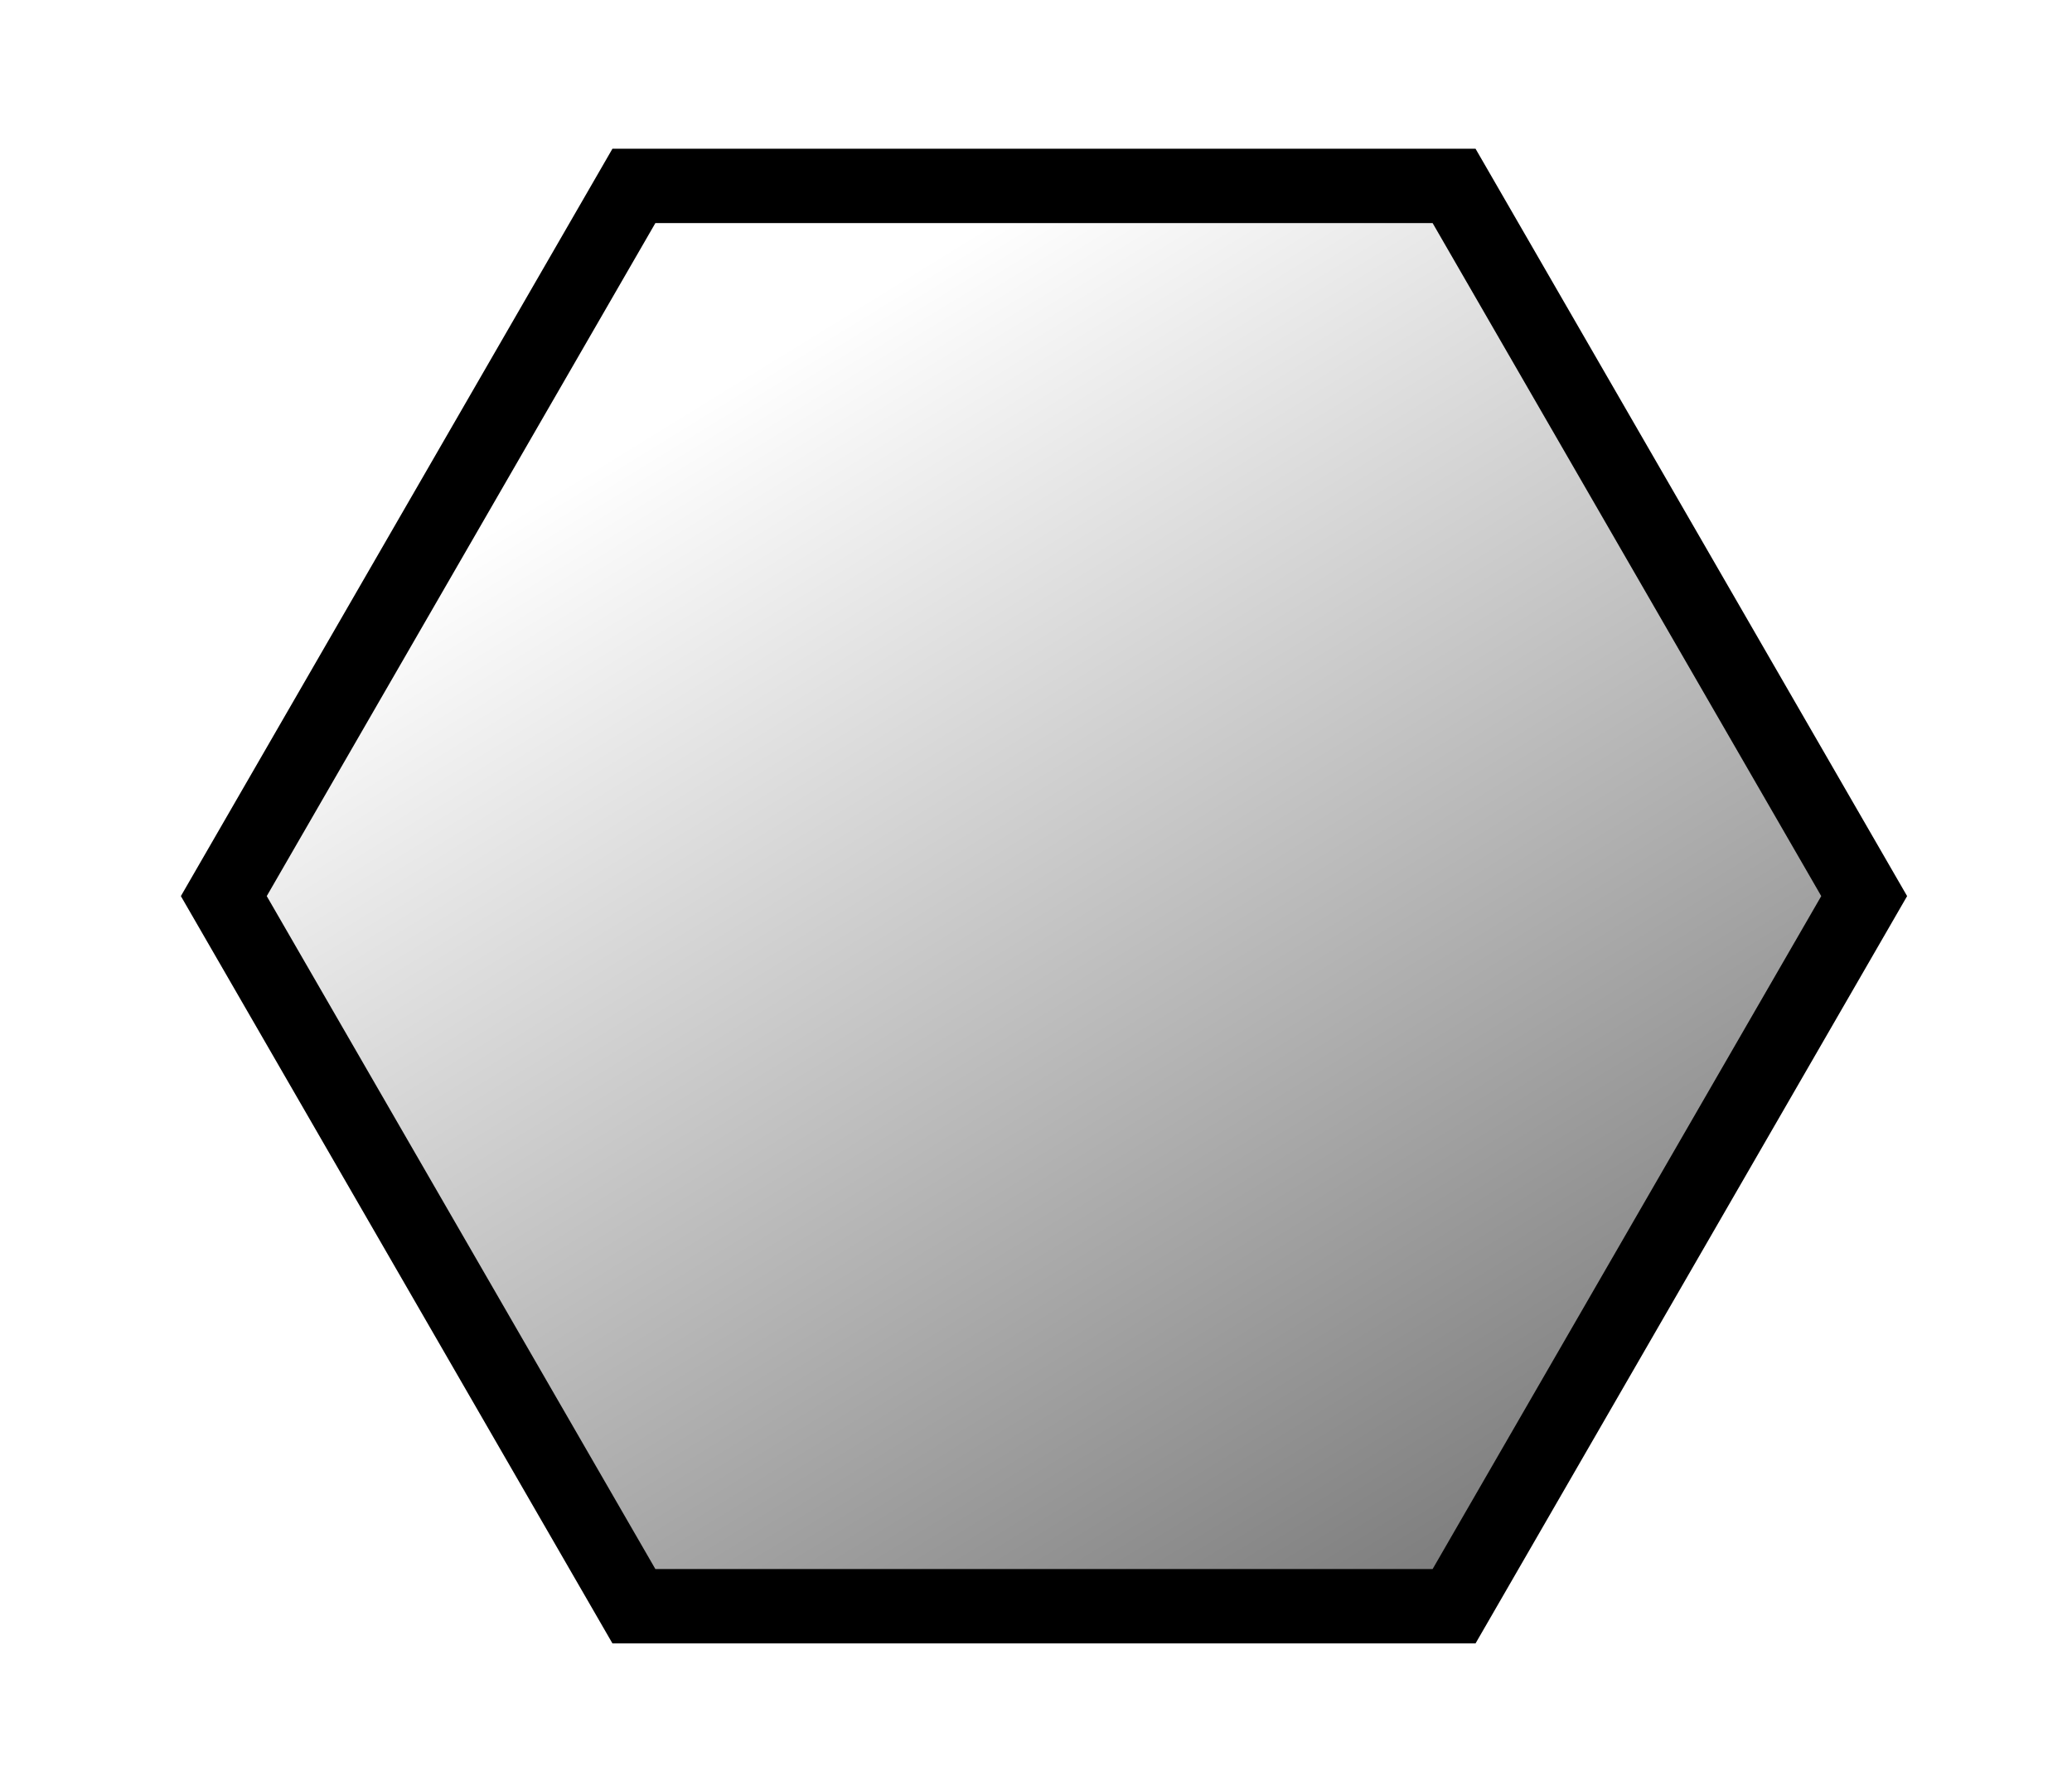
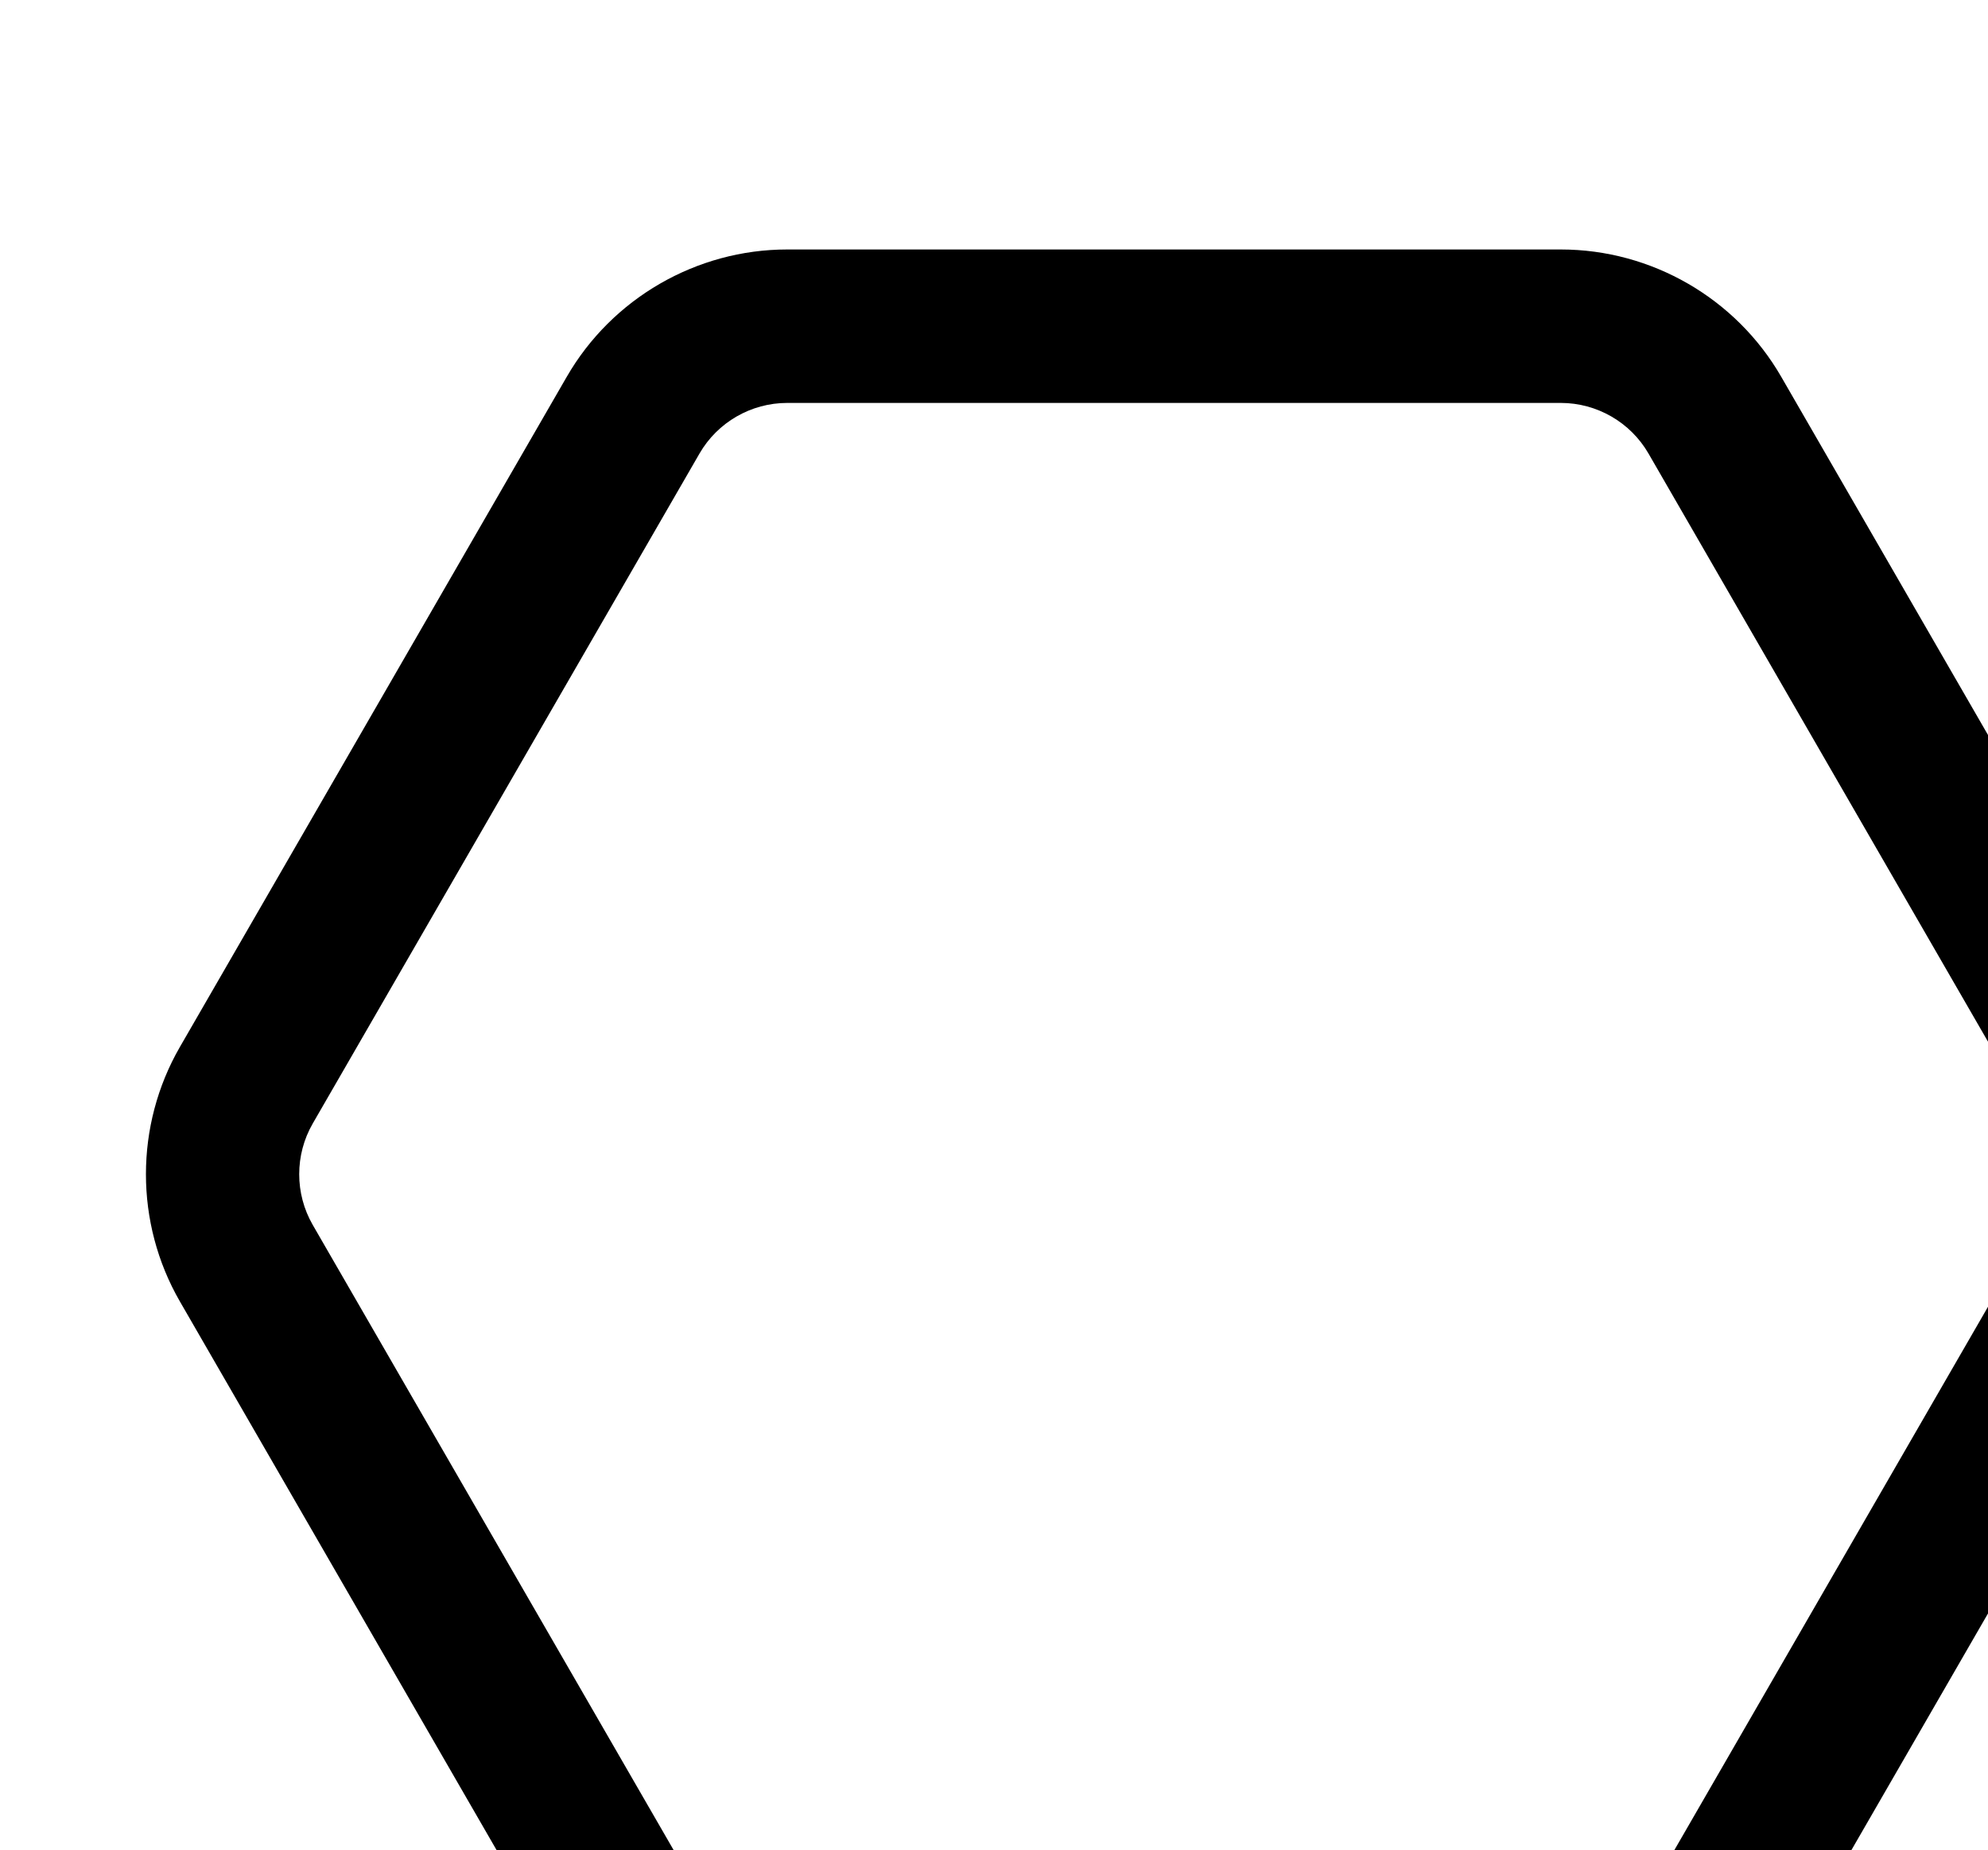
<svg xmlns="http://www.w3.org/2000/svg">
  <g id="tool_polygon">
-     <svg viewBox="-1 -2 25 24">
-       <defs>
-         <linearGradient y2="1" x2="1" y1="0.102" x1="0.363" id="svg_i22">
-           <stop stop-opacity="1" stop-color="#ffffff" offset="0" />
-           <stop stop-opacity="1" stop-color="#666666" offset="1" />
-         </linearGradient>
-       </defs>
-       <polygon points="6.093,19.603 0.578,10.052 6.093,0.5 17.122,0.5 22.637,10.052 17.122,19.603" stroke="#000000" fill="url(#svg_i22)" />
+     <svg t="1602436953235" class="icon" viewBox="0 0 1024 1024" version="1.1" p-id="7394" width="32" height="32">
+       <path d="M680.71 915.22H343.29c-39.53 0-76.37-21.27-96.12-55.52L78.46 567.49c-19.75-34.22-19.75-76.77 0-110.99l168.71-292.2c19.75-34.24 56.6-55.52 96.12-55.52h337.42c39.53 0 76.37 21.27 96.12 55.52l168.71 292.2c19.75 34.22 19.75 76.77 0 110.99L776.83 859.7c-19.75 34.24-56.59 55.52-96.12 55.52zM343.29 175.69c-15.7 0-30.35 8.43-38.21 22.04l-168.71 292.2c-7.84 13.61-7.84 30.52 0 44.13l168.71 292.2c7.86 13.61 22.51 22.04 38.21 22.04h337.42c15.7 0 30.35-8.43 38.21-22.04l168.71-292.2c7.84-13.61 7.84-30.52 0-44.13l-168.71-292.2c-7.86-13.61-22.51-22.04-38.21-22.04H343.29z" fill="#000000" p-id="7395">
+ 			</path>
    </svg>
  </g>
  <g id="svg_eof" />
</svg>
